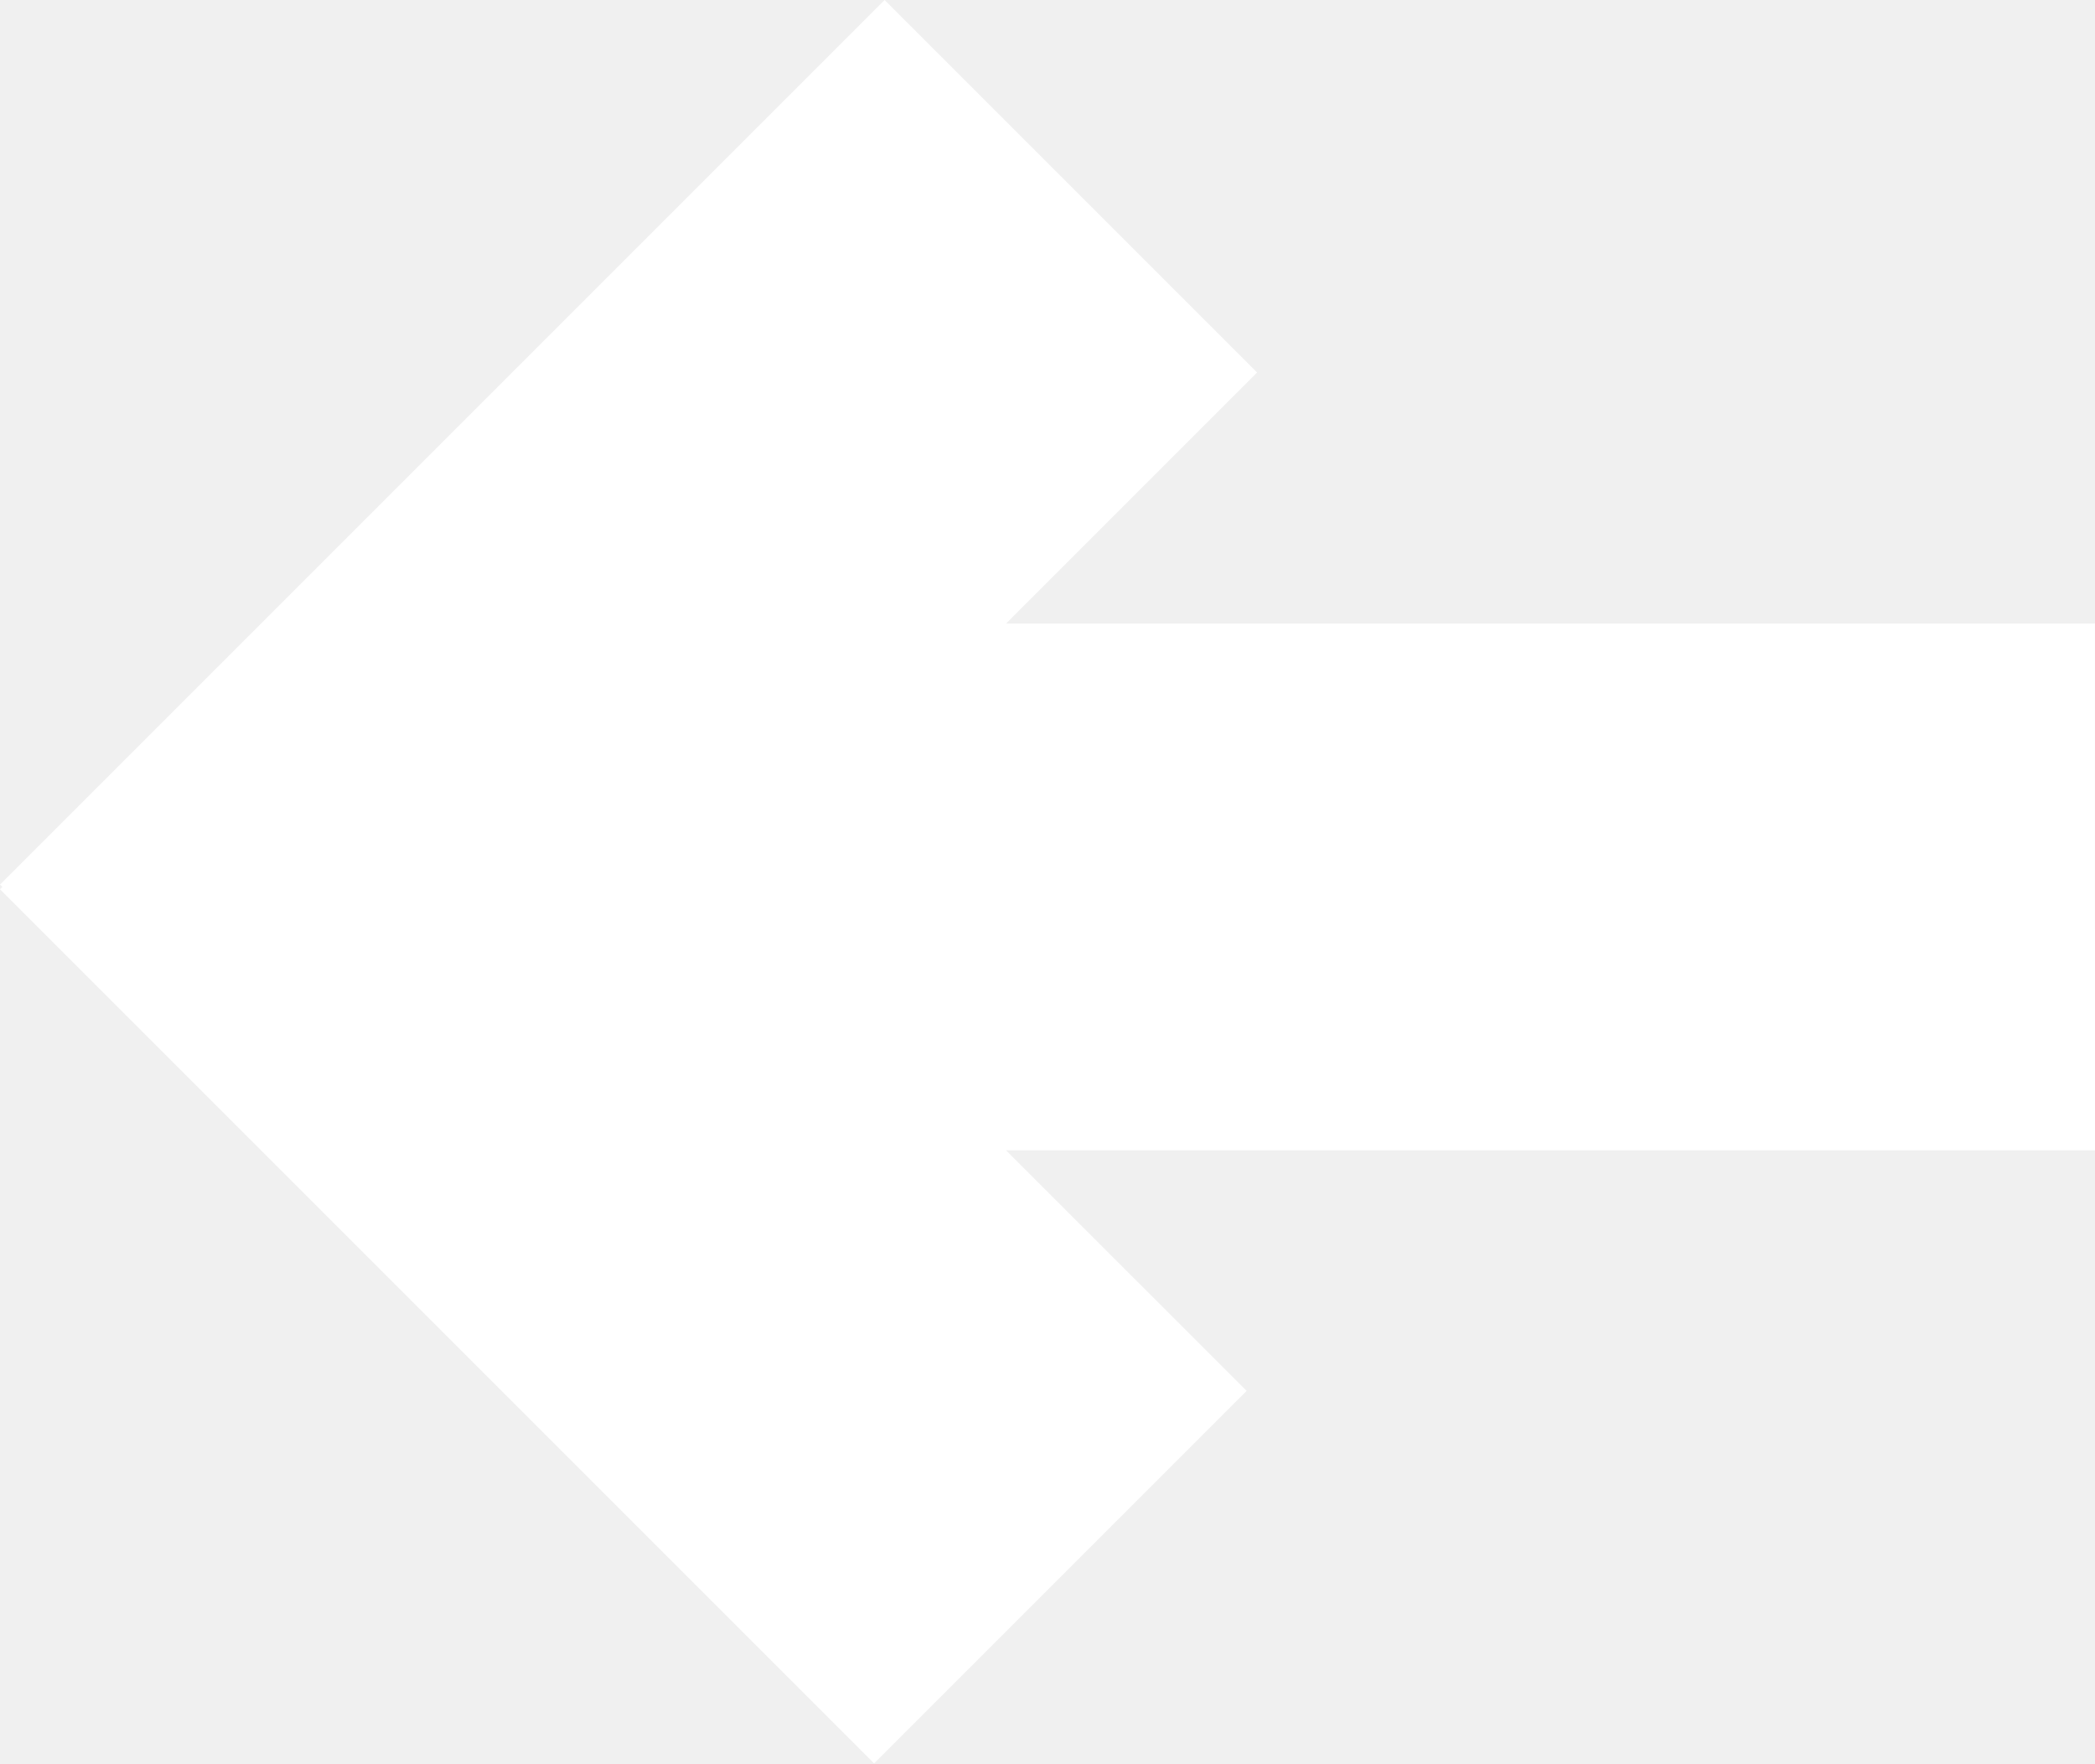
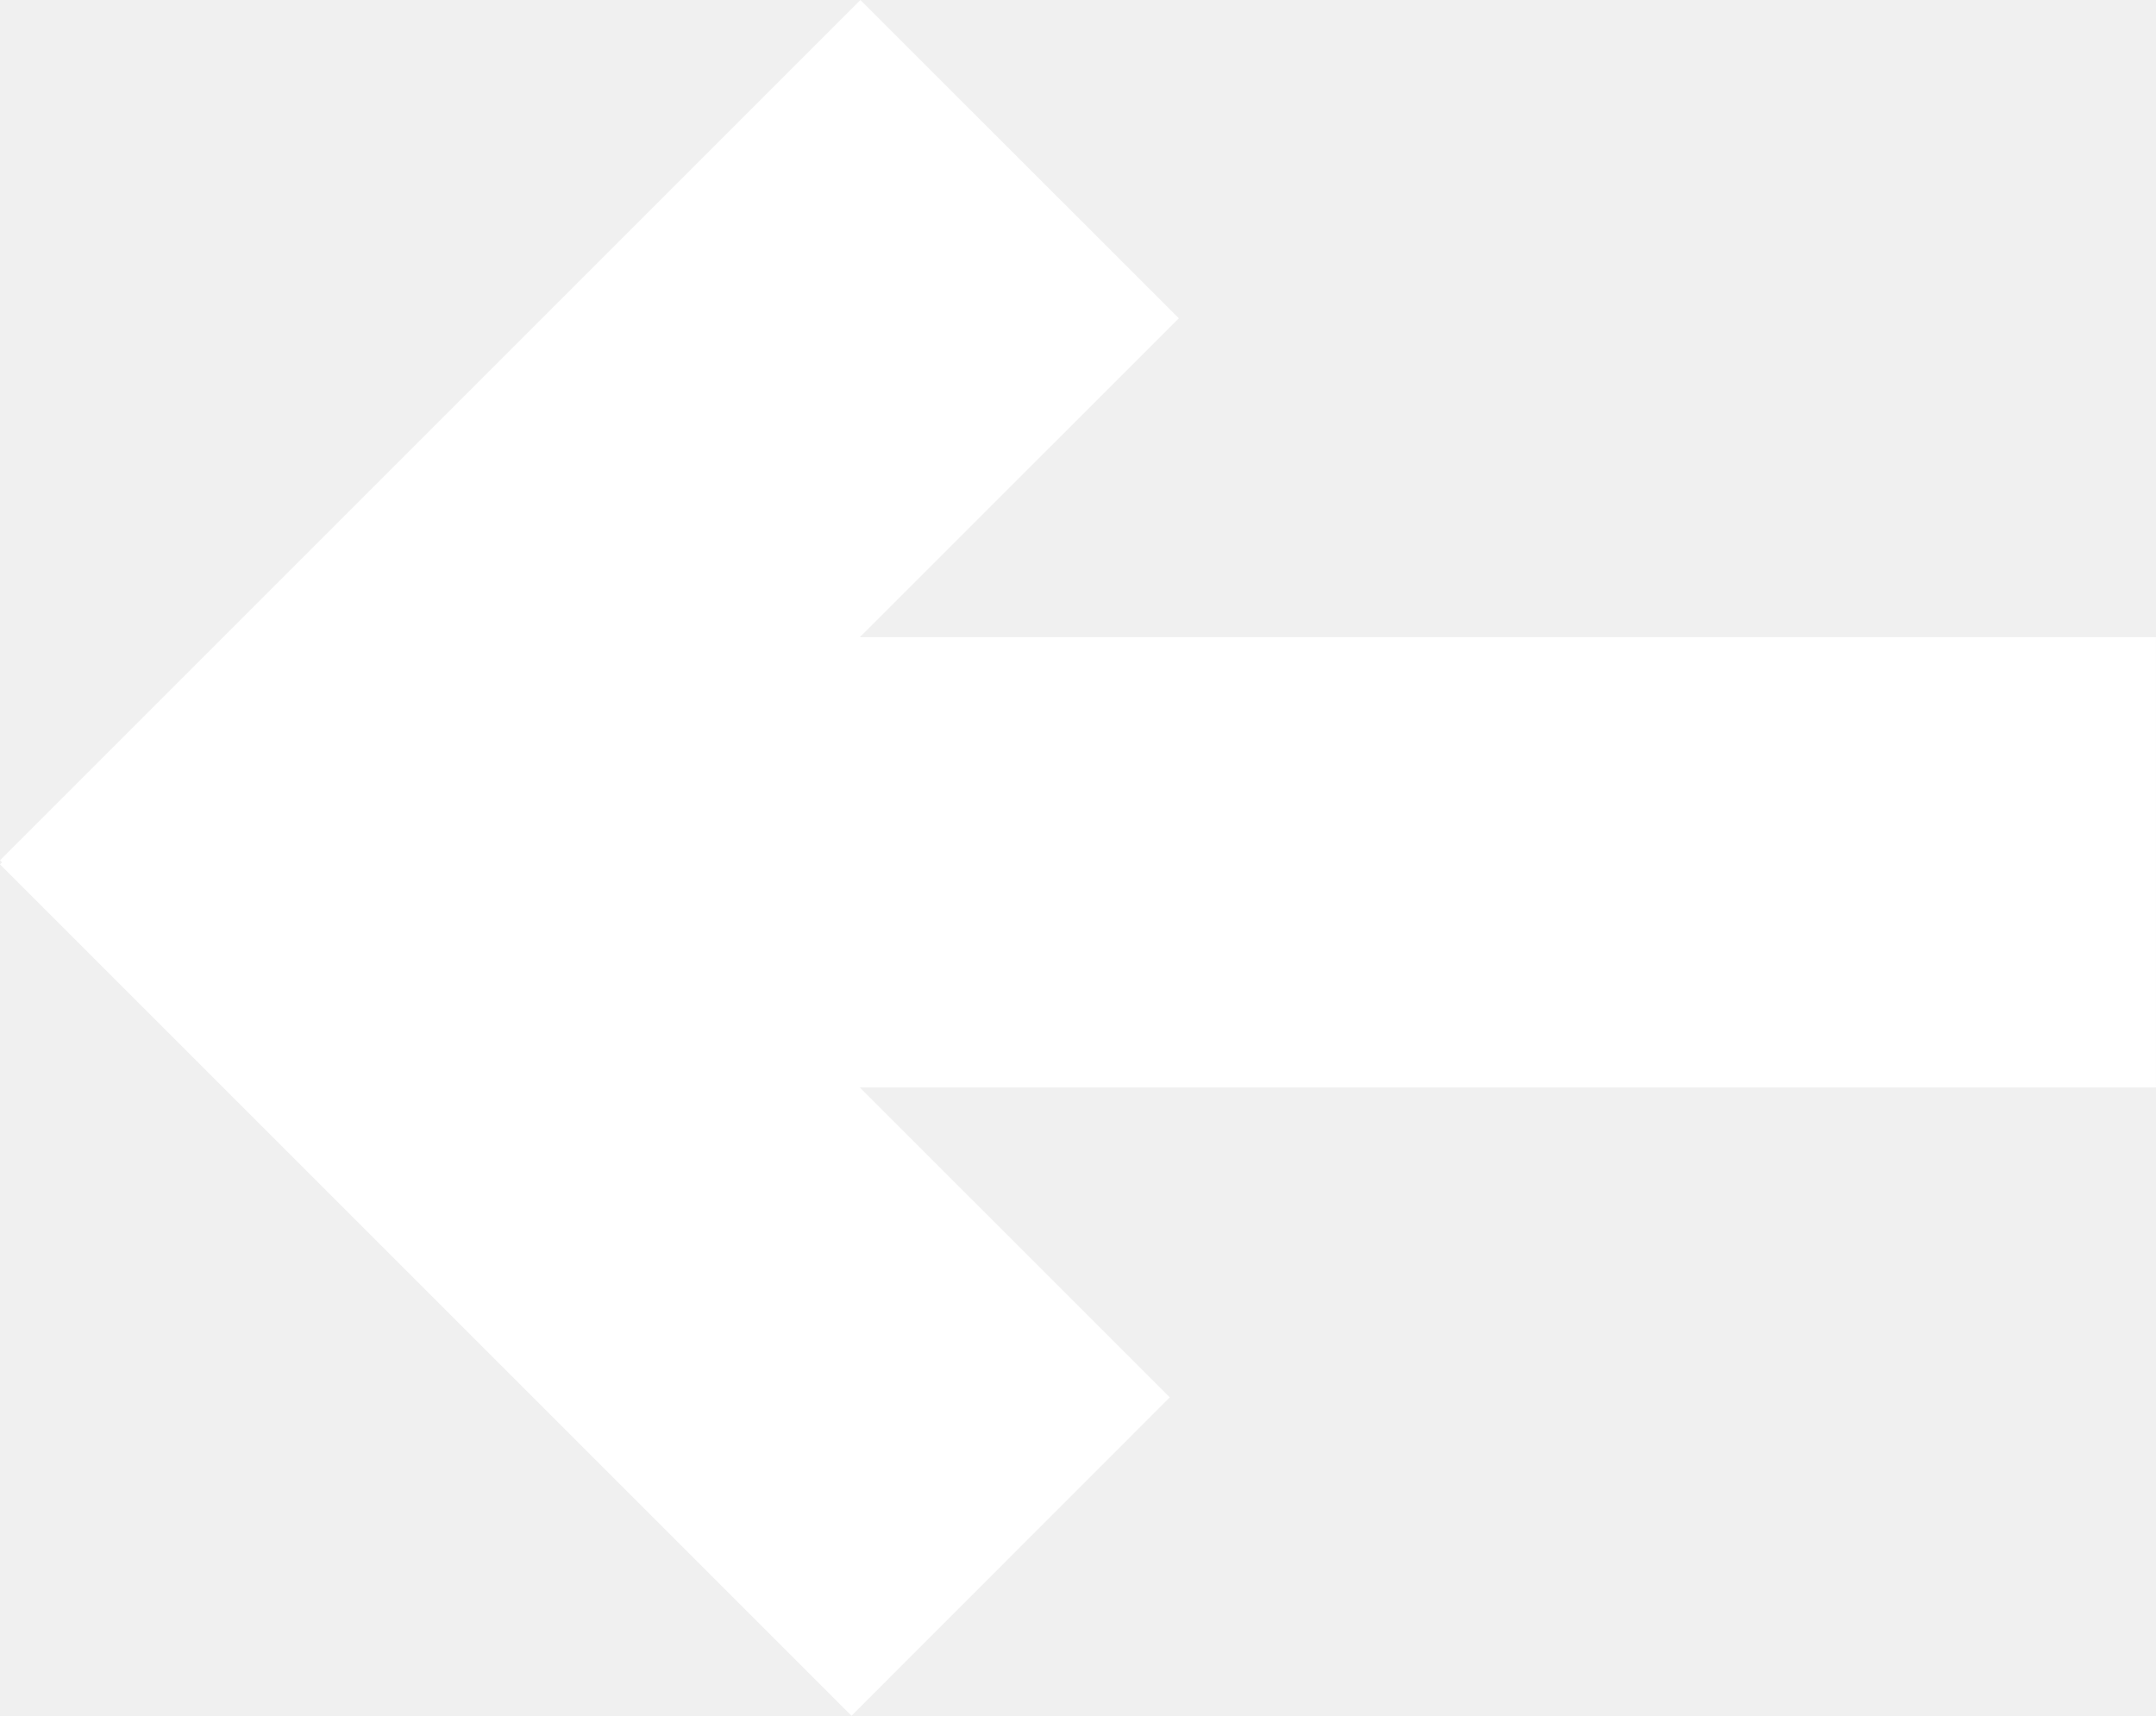
- <svg xmlns="http://www.w3.org/2000/svg" version="1.1" id="Layer_1" x="0px" y="0px" width="34.292px" height="28.864px" viewBox="0 0 34.292 28.864" enable-background="new 0 0 34.292 28.864" xml:space="preserve">
-   <polygon fill="#FFFFFF" points="0,14.556 14.308,28.864 20.405,22.766 16.467,18.829 34.292,18.829 34.291,10.206 16.468,10.206   20.577,6.097 14.479,0 0,14.479 0.039,14.518 " />
+ <svg xmlns="http://www.w3.org/2000/svg" version="1.1" id="Layer_1" x="0px" y="0px" width="41.292px" height="32.864px" viewBox="-7 -2 41.292 32.864" enable-background="new -7 -2 41.292 32.864" xml:space="preserve">
+   <polygon fill="#FFFFFF" points="-7,14.556 9.308,30.864 15.404,24.765 9.467,18.829 34.291,18.829 34.291,10.205 9.467,10.205   15.577,4.097 9.479,-2 -7,14.479 -6.961,14.518 " />
</svg>
